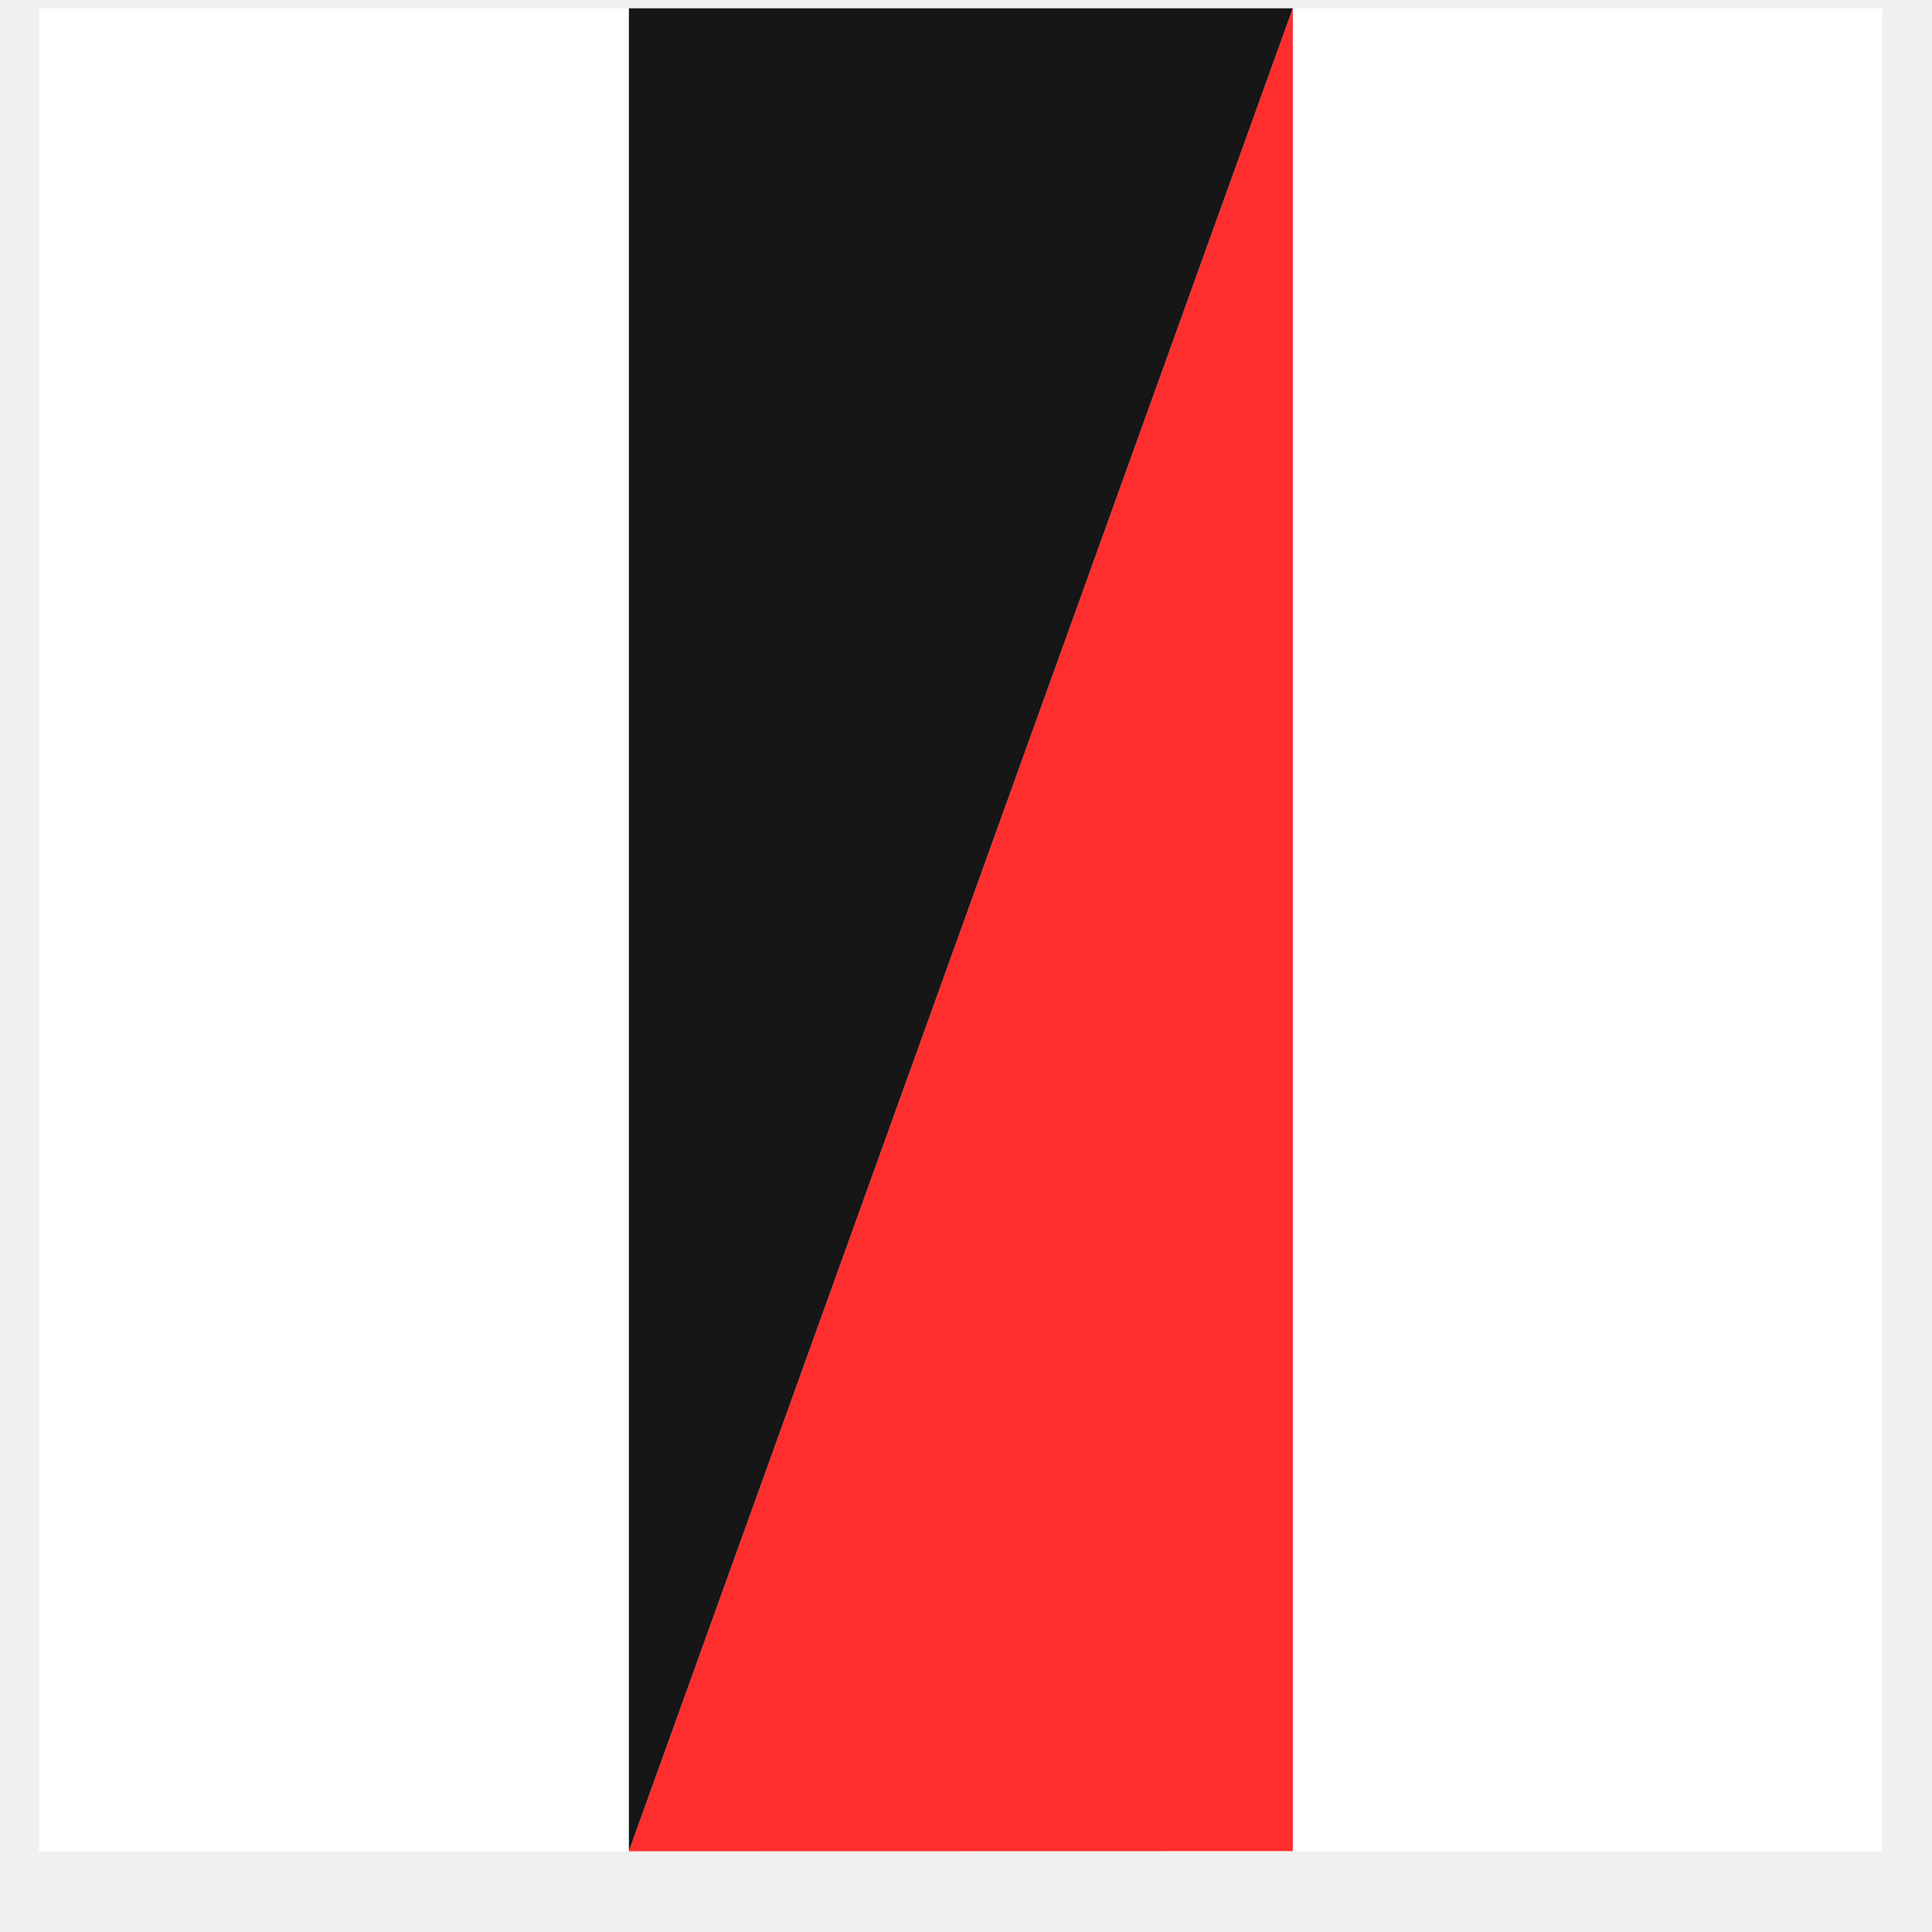
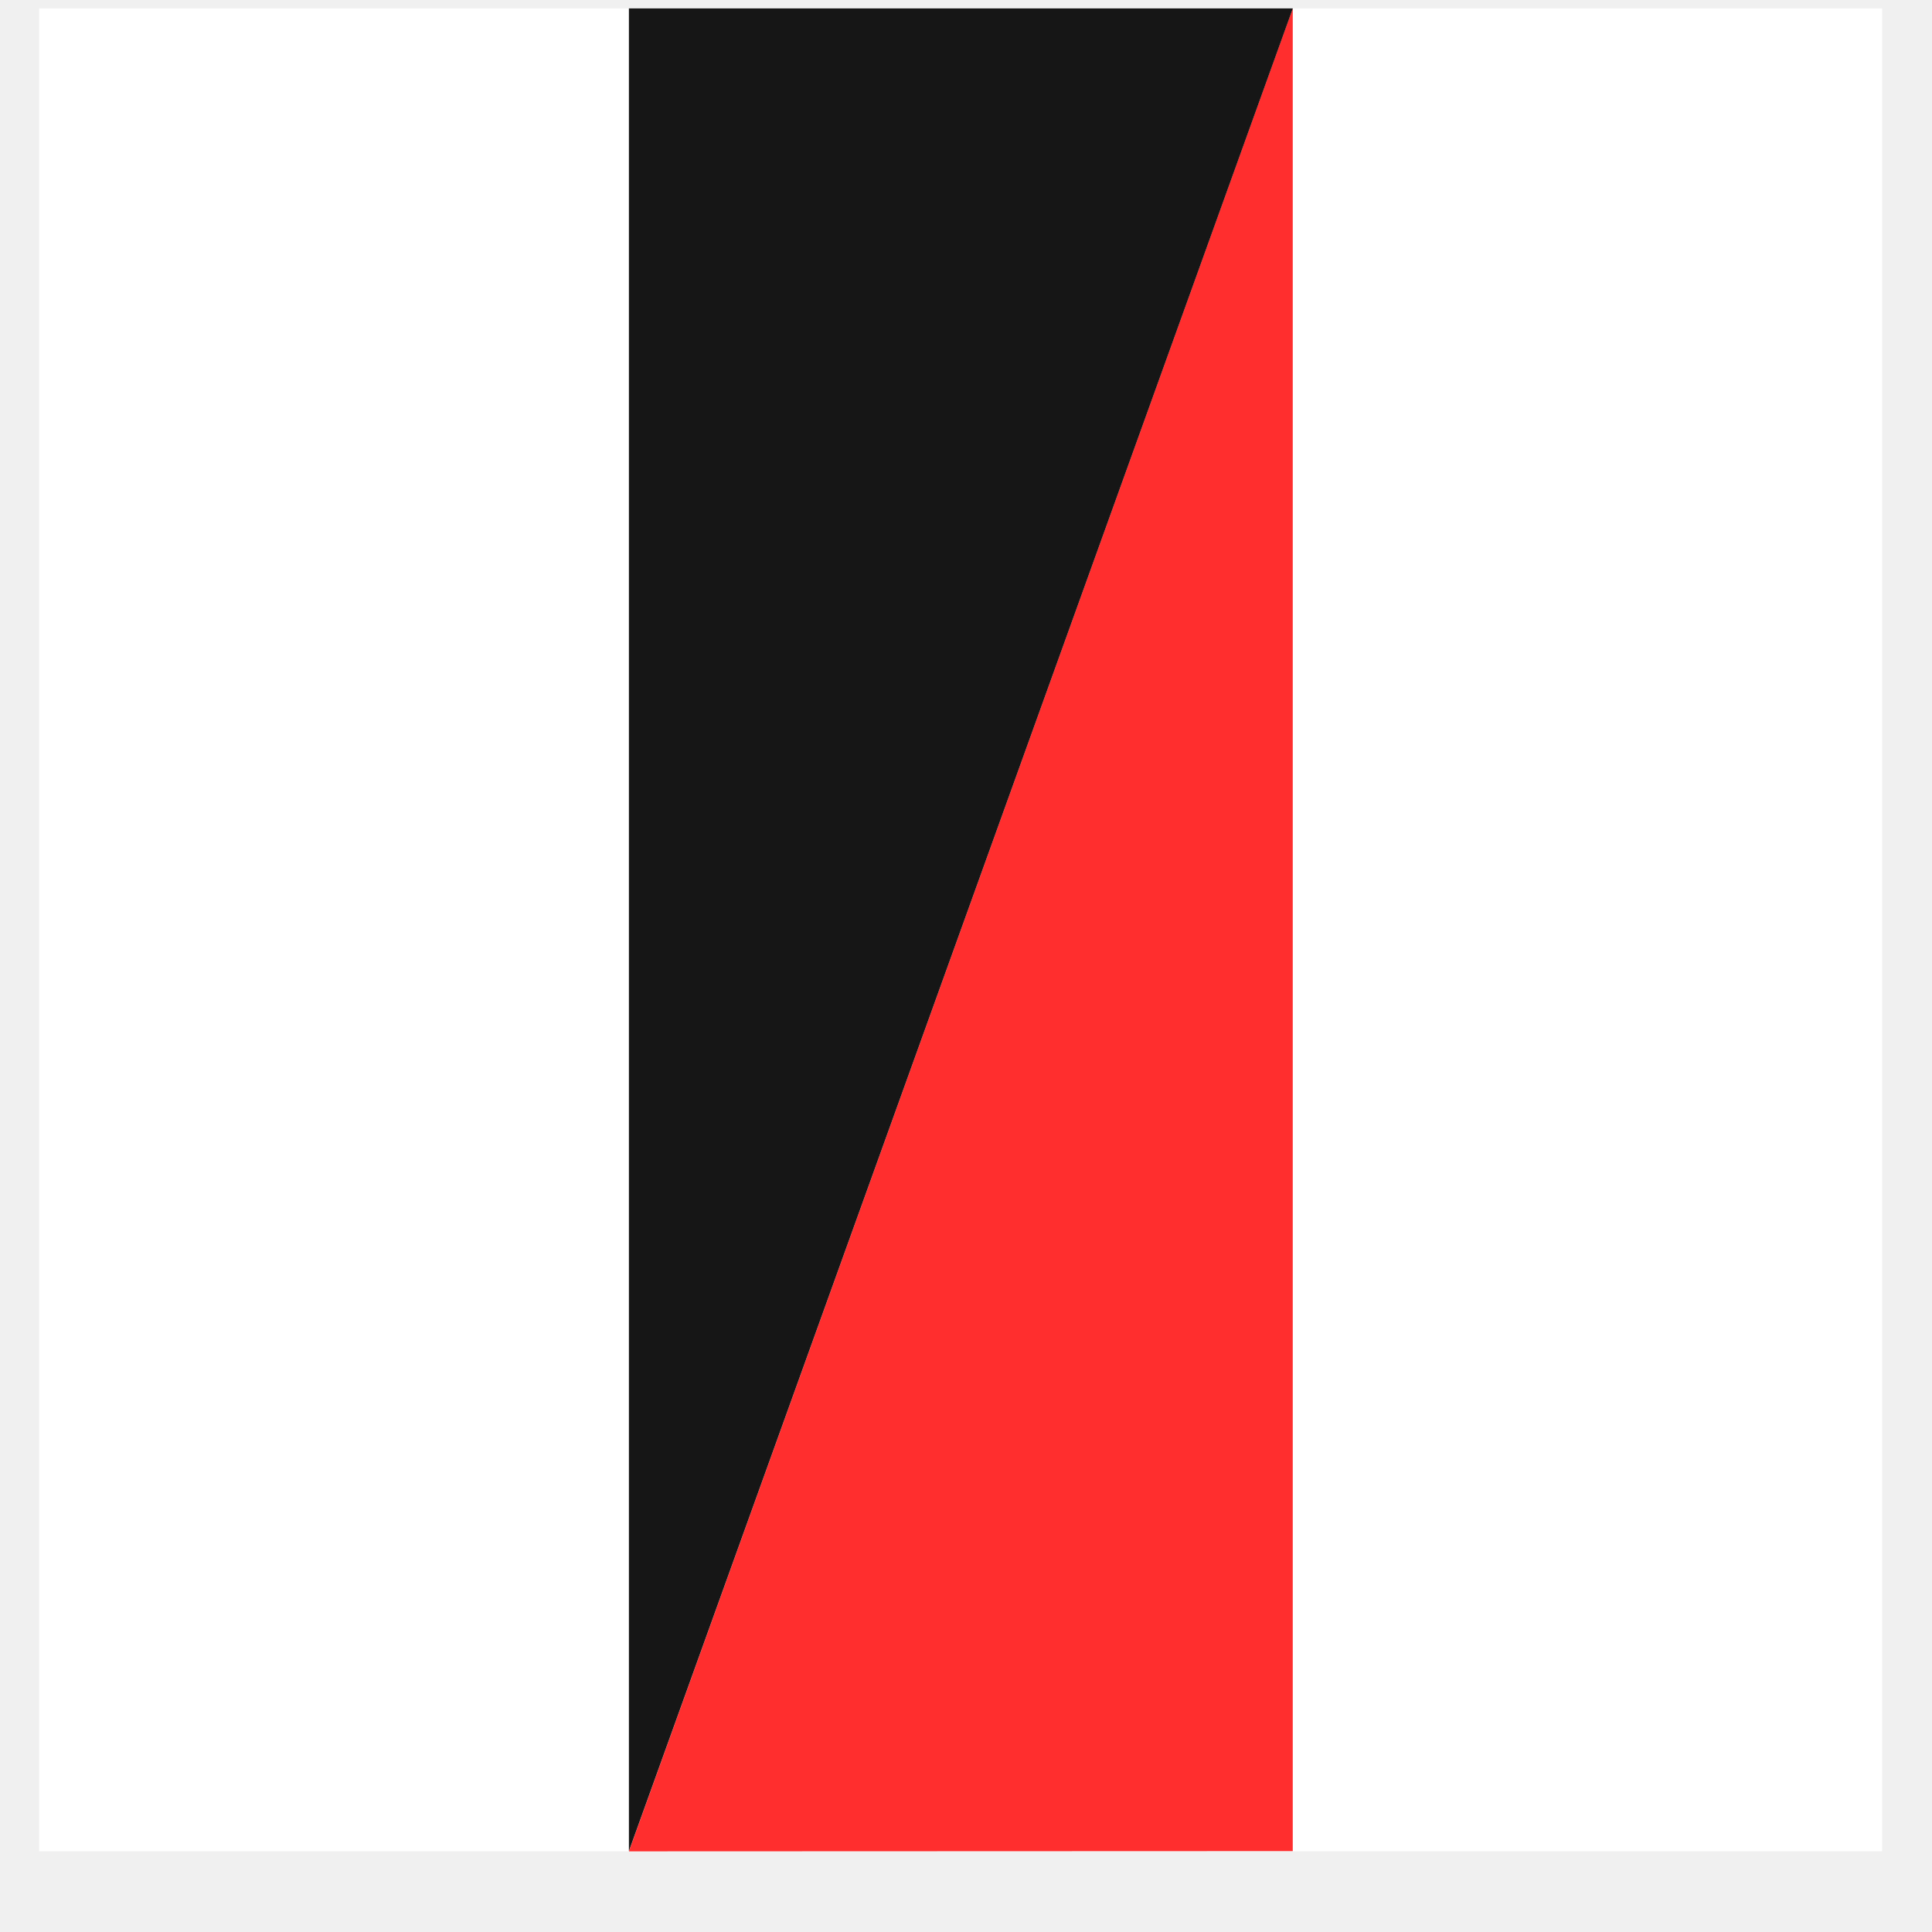
- <svg xmlns="http://www.w3.org/2000/svg" width="23" height="23" viewBox="0 0 23 23" fill="none">
-   <rect x="0.466" y="0.1" width="21.94" height="21.939" fill="white" />
-   <path d="M7.487 22.039L15.391 0.1V22.037L7.487 22.039Z" fill="#FF2E2E" />
-   <path d="M7.487 0.099H15.391L7.487 22.038V0.099Z" fill="#161616" />
+ <svg xmlns="http://www.w3.org/2000/svg" width="23" height="23" fill="none">
+   <path fill="#fff" d="M.466.1h21.94v21.939H.466z" />
+   <path fill="#FF2E2E" d="M7.487 22.04 15.39.1v21.937z" />
+   <path fill="#161616" d="M7.487.1h7.904L7.487 22.037z" />
</svg>
